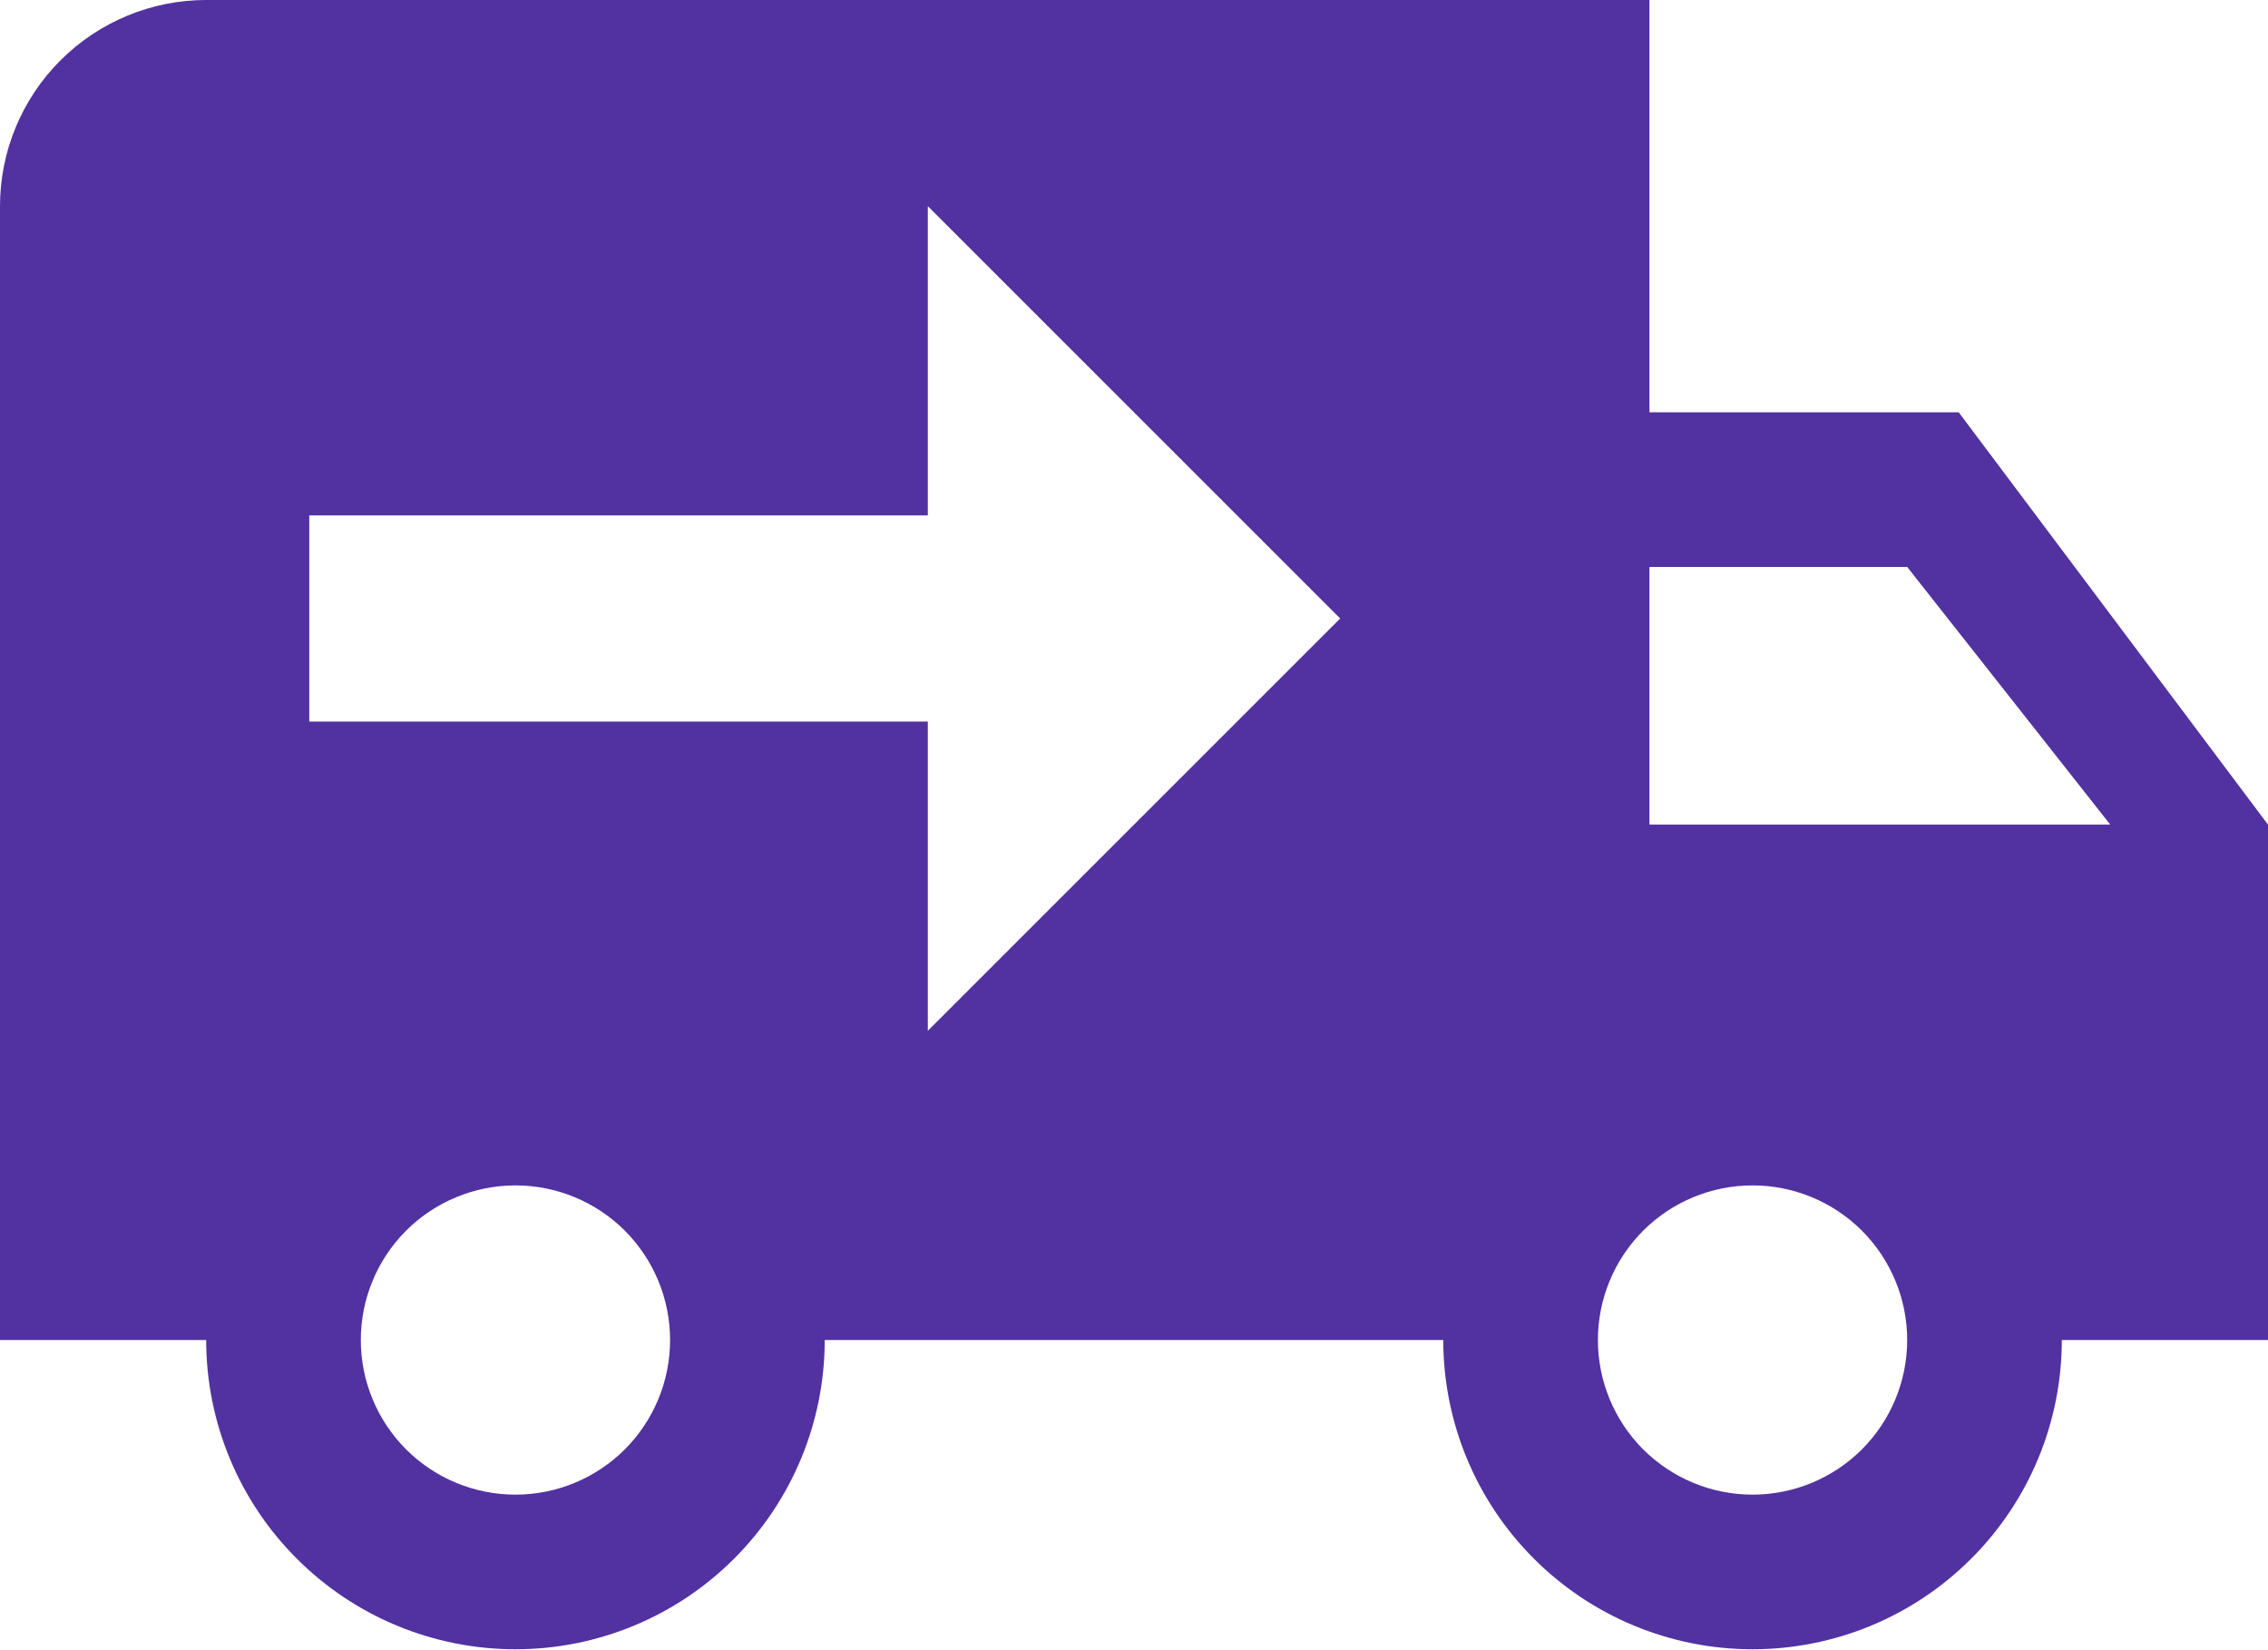
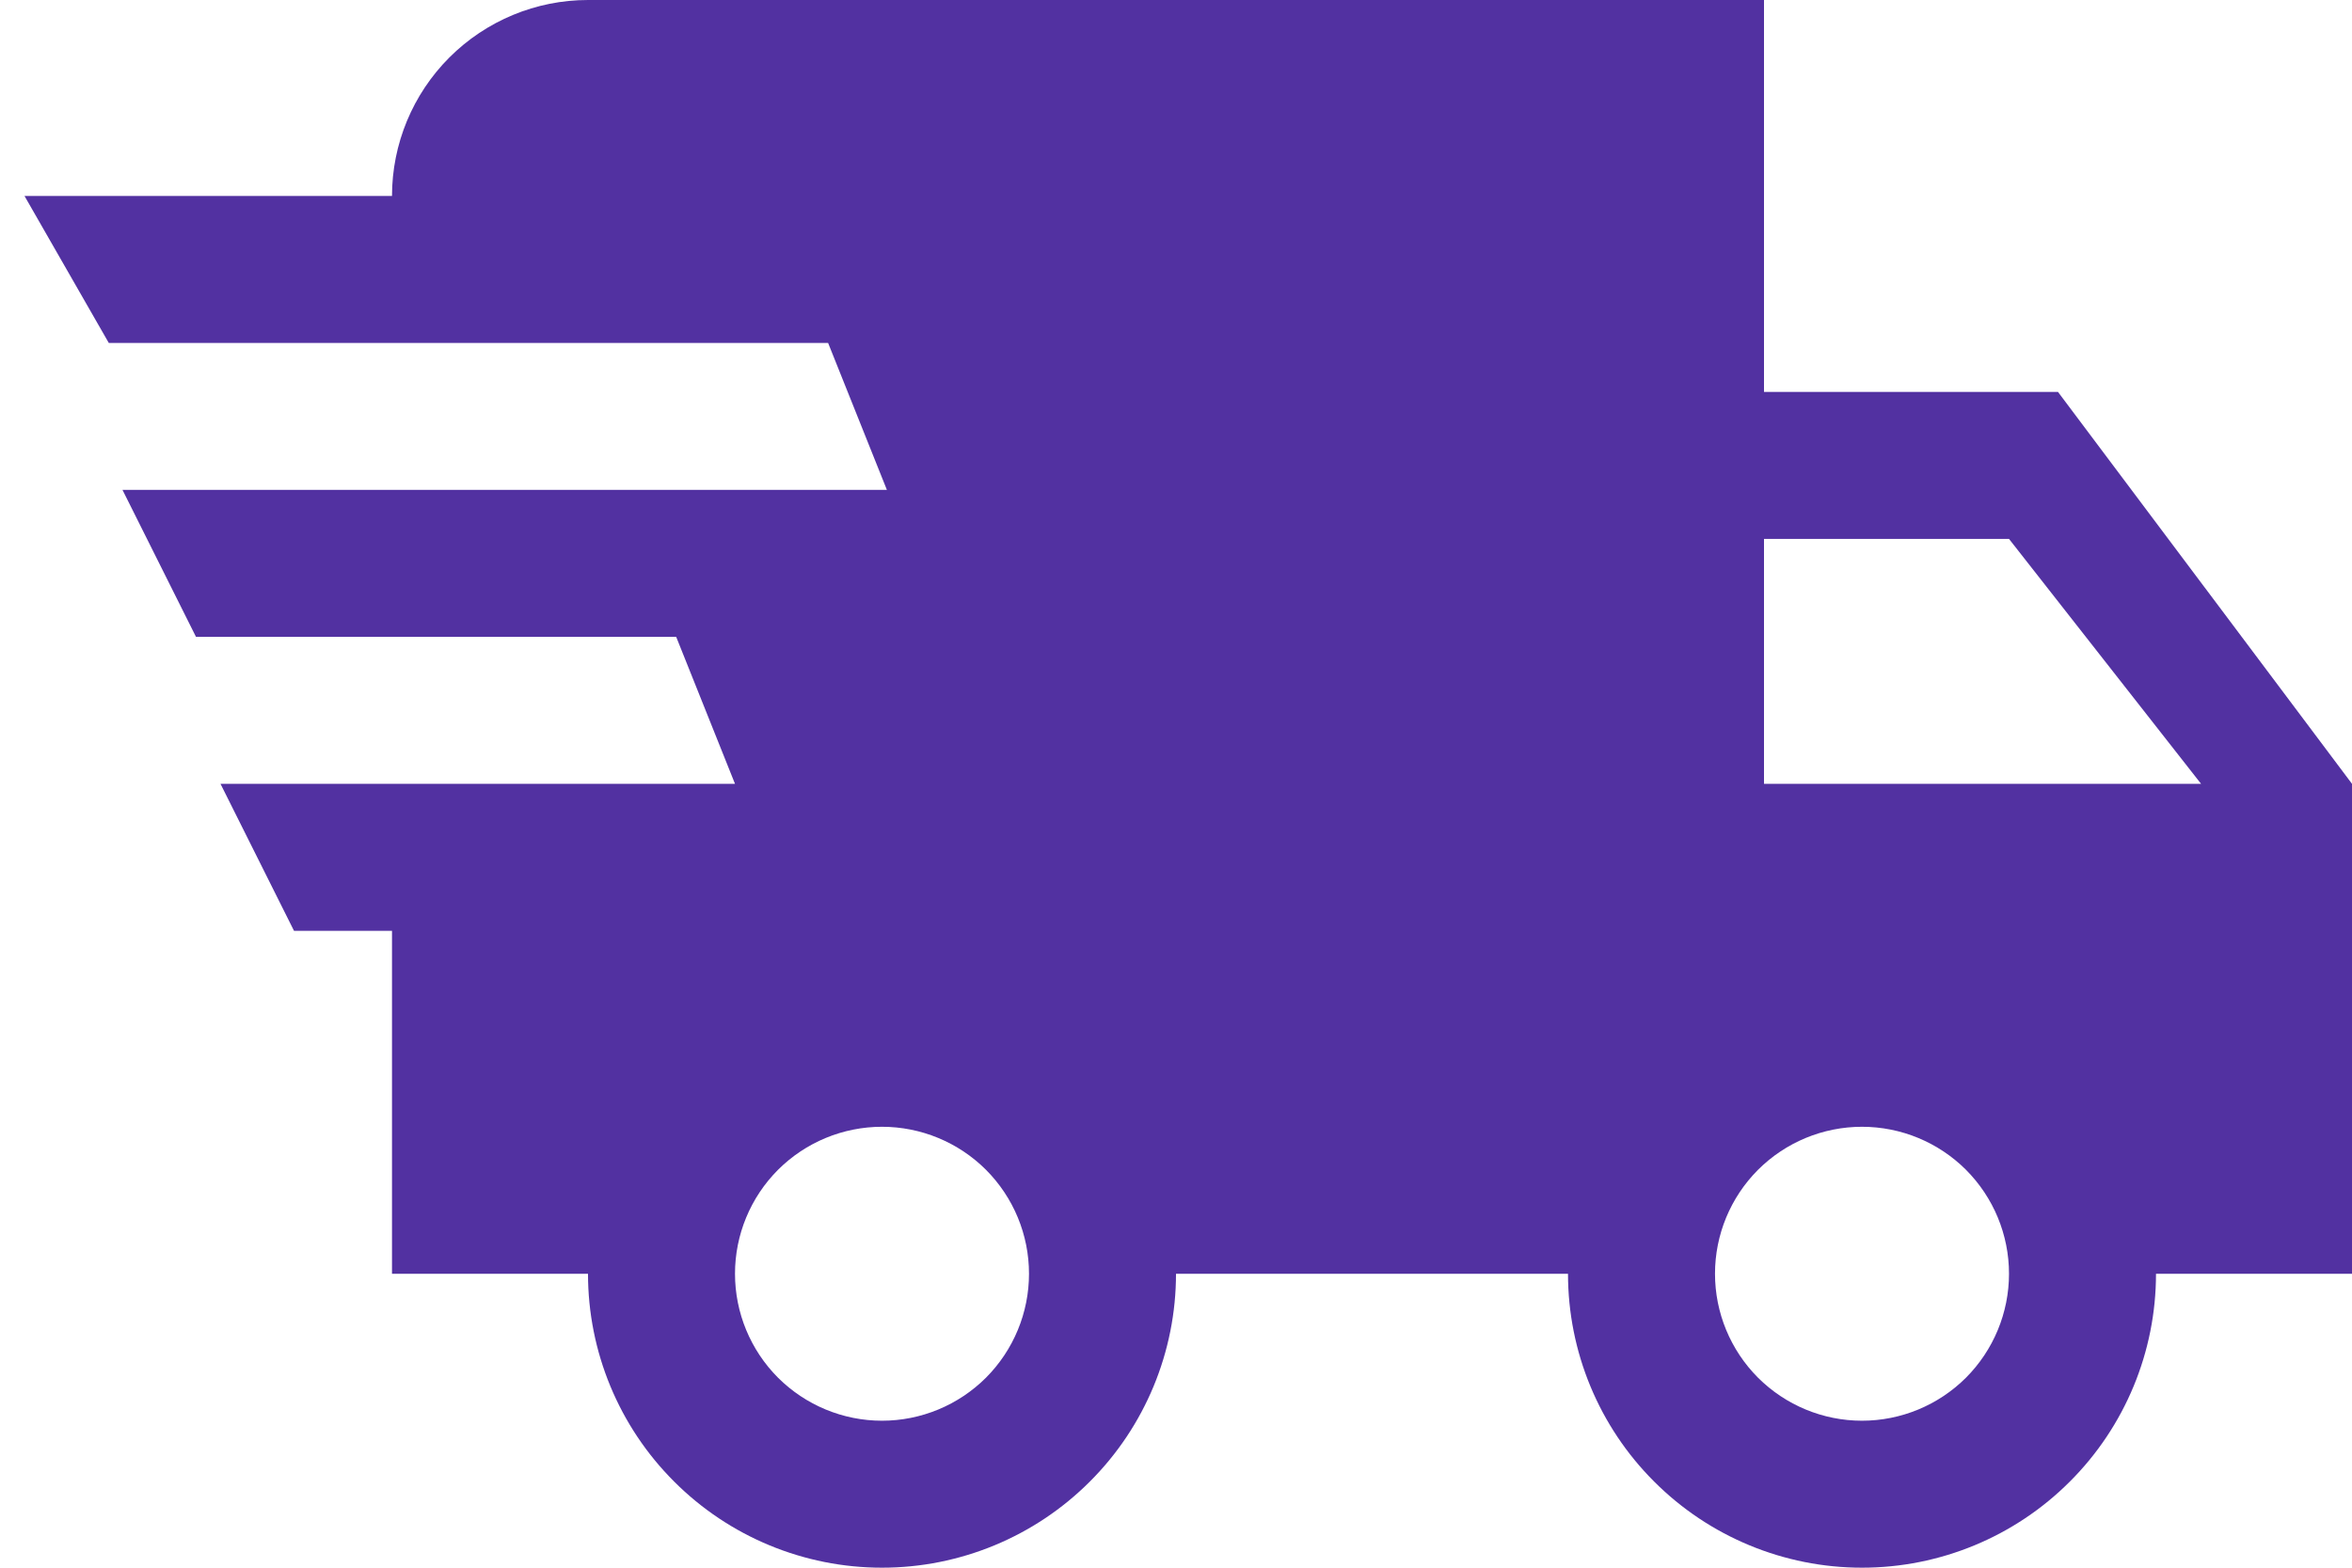
- <svg xmlns="http://www.w3.org/2000/svg" width="22" height="16" viewBox="0 0 22 16" fill="none">
-   <path d="M2 0C1.47 0 0.961 0.211 0.586 0.586C0.211 0.961 0 1.47 0 2V13H2C2 13.796 2.316 14.559 2.879 15.121C3.441 15.684 4.204 16 5 16C5.796 16 6.559 15.684 7.121 15.121C7.684 14.559 8 13.796 8 13H14C14 13.796 14.316 14.559 14.879 15.121C15.441 15.684 16.204 16 17 16C17.796 16 18.559 15.684 19.121 15.121C19.684 14.559 20 13.796 20 13H22V8L19 4H16V0H2ZM9 2L13 6L9 10V7H3V5H9V2ZM16 5.5H18.5L20.47 8H16V5.5ZM5 11.5C5.398 11.5 5.779 11.658 6.061 11.939C6.342 12.221 6.5 12.602 6.5 13C6.5 13.398 6.342 13.779 6.061 14.061C5.779 14.342 5.398 14.5 5 14.5C4.602 14.5 4.221 14.342 3.939 14.061C3.658 13.779 3.5 13.398 3.5 13C3.5 12.602 3.658 12.221 3.939 11.939C4.221 11.658 4.602 11.5 5 11.5V11.5ZM17 11.5C17.398 11.5 17.779 11.658 18.061 11.939C18.342 12.221 18.5 12.602 18.5 13C18.5 13.398 18.342 13.779 18.061 14.061C17.779 14.342 17.398 14.5 17 14.5C16.602 14.5 16.221 14.342 15.939 14.061C15.658 13.779 15.5 13.398 15.5 13C15.5 12.602 15.658 12.221 15.939 11.939C16.221 11.658 16.602 11.5 17 11.5Z" fill="#5231A1" />
+ <svg xmlns="http://www.w3.org/2000/svg" width="24" height="16" viewBox="0 0 24 16" fill="none">
+   <path d="M3 9.5L2.25 8H7.5L6.9 6.5H2L1.25 5H9.05L8.45 3.5H1.11L0.25 2H4C4 1.47 4.211 0.961 4.586 0.586C4.961 0.211 5.47 0 6 0H18V4H21L24 8V13H22C22 13.796 21.684 14.559 21.121 15.121C20.559 15.684 19.796 16 19 16C18.204 16 17.441 15.684 16.879 15.121C16.316 14.559 16 13.796 16 13H12C12 13.796 11.684 14.559 11.121 15.121C10.559 15.684 9.796 16 9 16C8.204 16 7.441 15.684 6.879 15.121C6.316 14.559 6 13.796 6 13H4V9.5H3ZM19 14.5C19.398 14.5 19.779 14.342 20.061 14.061C20.342 13.779 20.5 13.398 20.5 13C20.5 12.602 20.342 12.221 20.061 11.939C19.779 11.658 19.398 11.5 19 11.5C18.602 11.5 18.221 11.658 17.939 11.939C17.658 12.221 17.5 12.602 17.5 13C17.5 13.398 17.658 13.779 17.939 14.061C18.221 14.342 18.602 14.5 19 14.5ZM20.5 5.5H18V8H22.46L20.5 5.5ZM9 14.5C9.398 14.5 9.779 14.342 10.061 14.061C10.342 13.779 10.5 13.398 10.5 13C10.5 12.602 10.342 12.221 10.061 11.939C9.779 11.658 9.398 11.5 9 11.5C8.602 11.5 8.221 11.658 7.939 11.939C7.658 12.221 7.5 12.602 7.5 13C7.5 13.398 7.658 13.779 7.939 14.061C8.221 14.342 8.602 14.5 9 14.5Z" fill="#5231A1" />
</svg>
